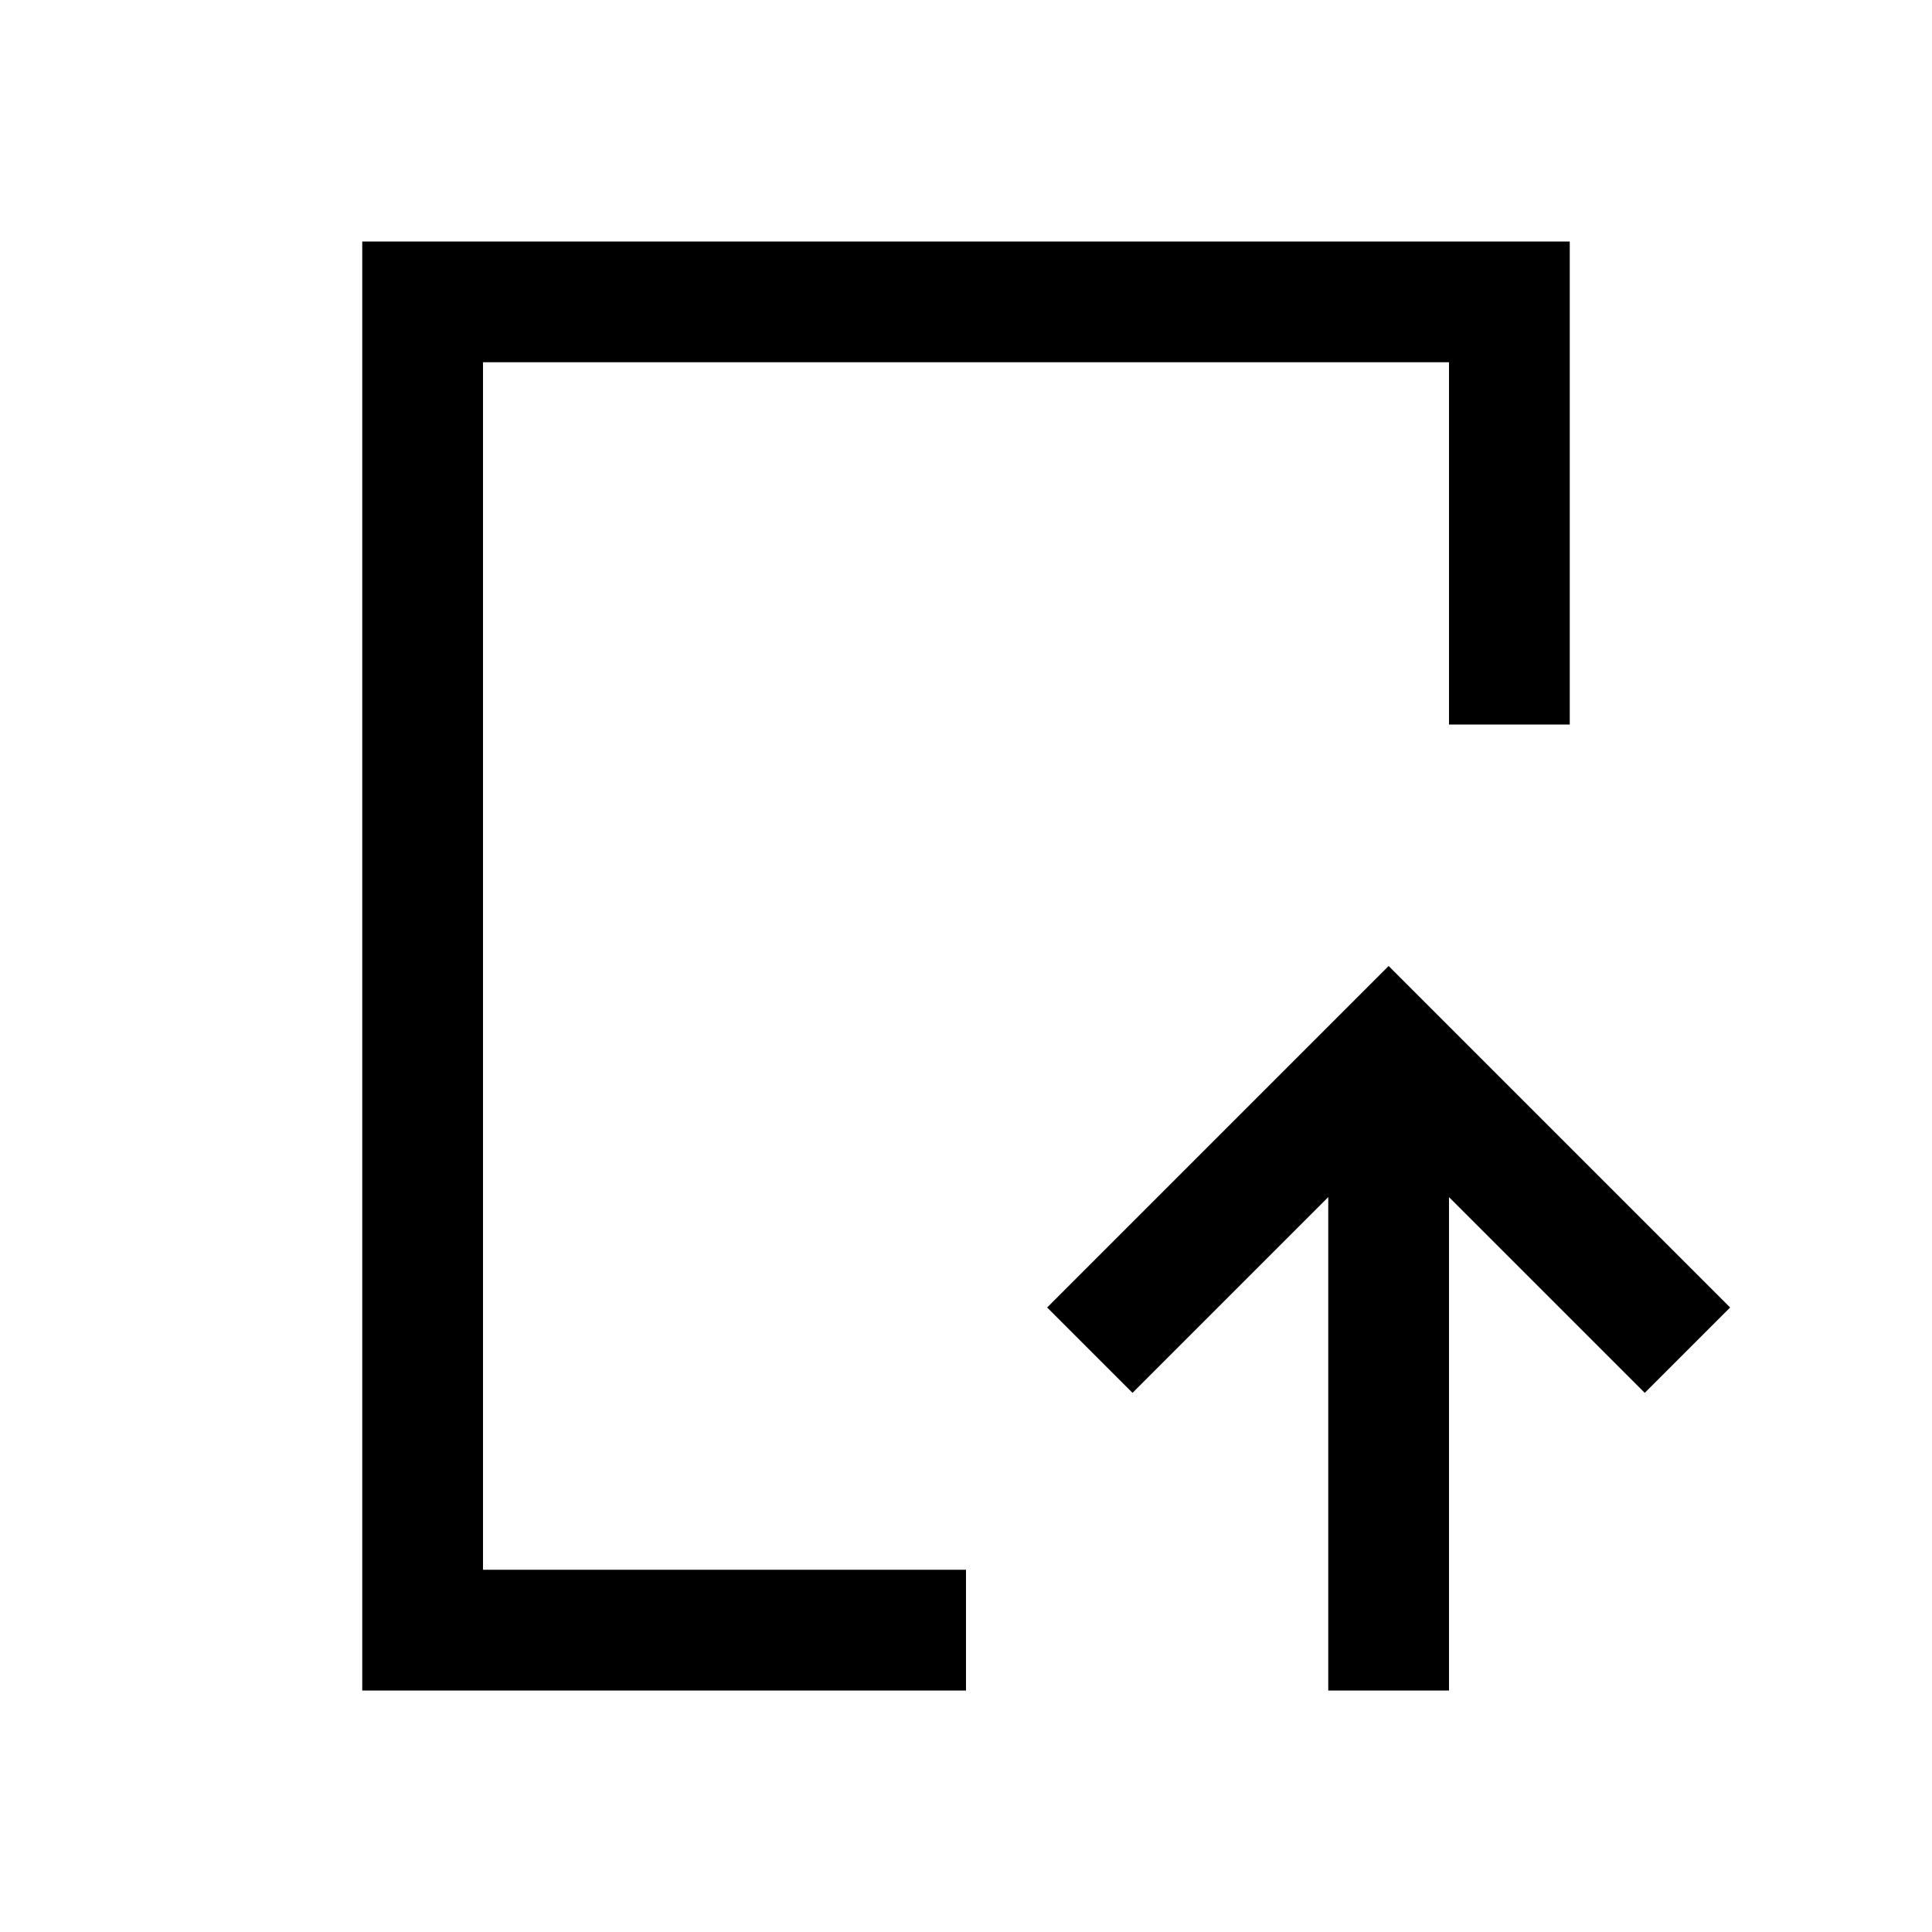
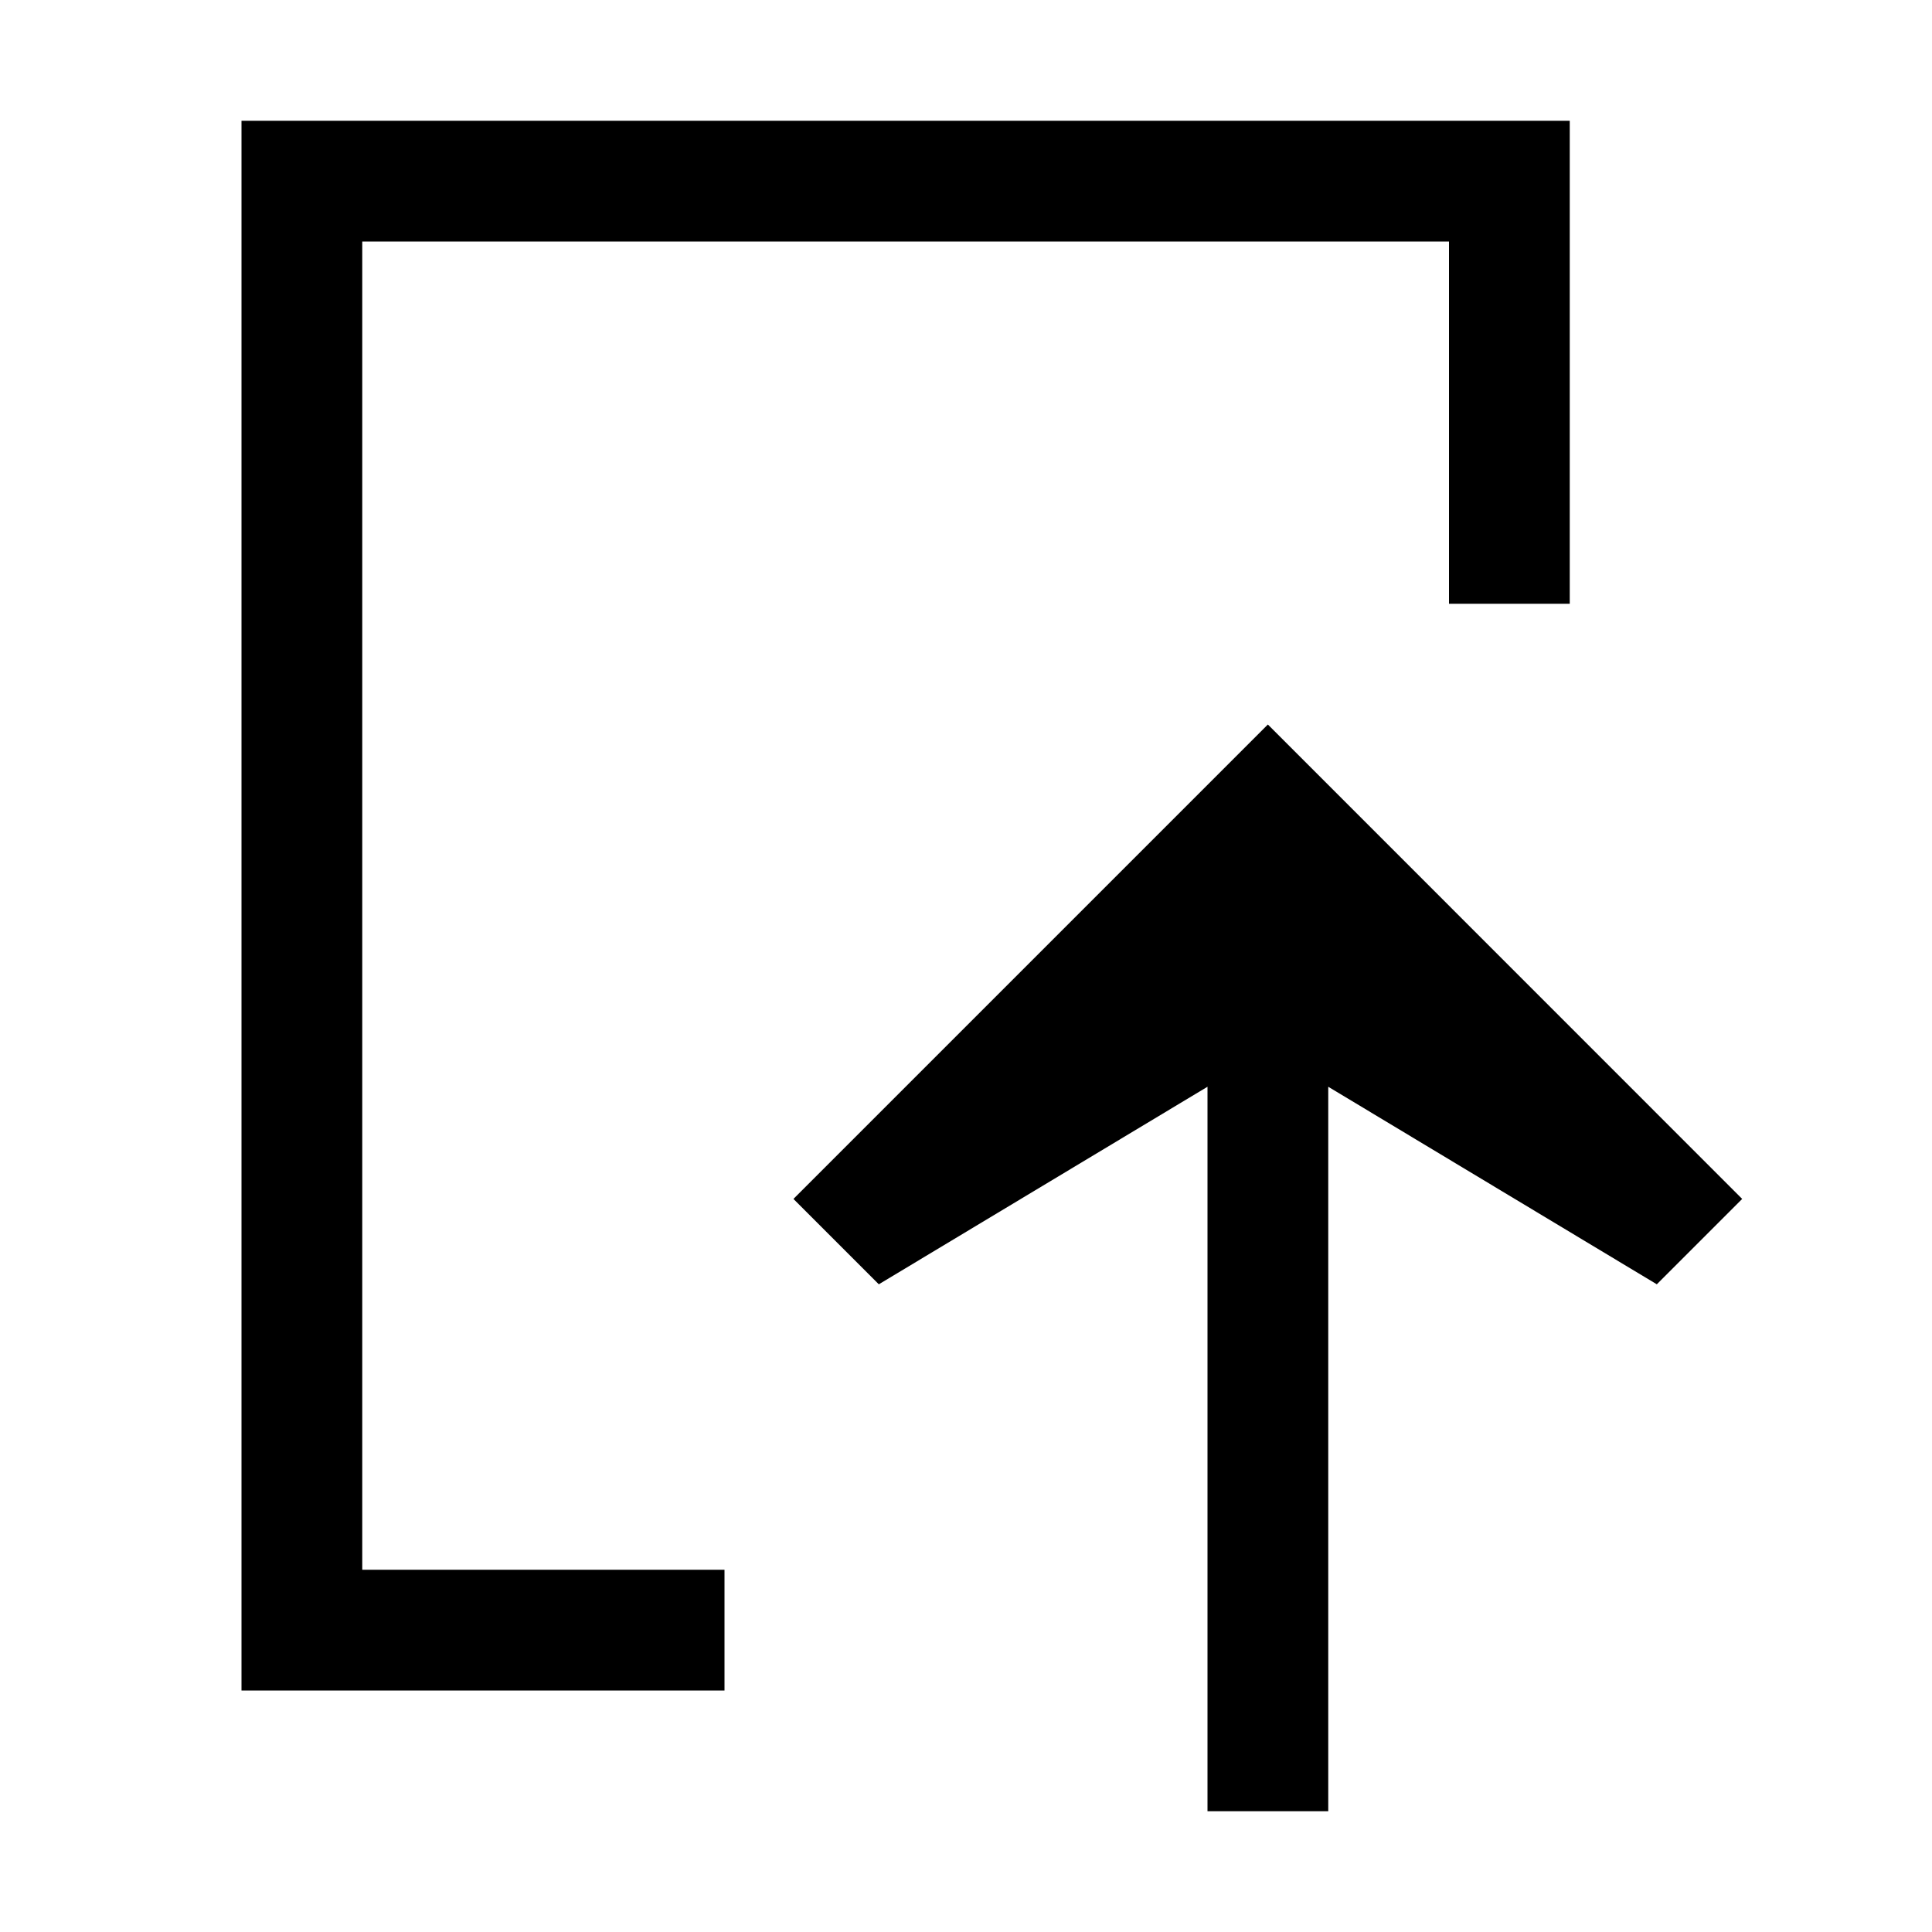
- <svg xmlns="http://www.w3.org/2000/svg" viewBox="0 0 16 16">
+ <svg xmlns="http://www.w3.org/2000/svg" version="1.1" viewBox="0 0 16 16">
  <defs id="defs1">
    <style type="text/css" id="current-color-scheme">
.ColorScheme-Text {
color:#000;
}
</style>
  </defs>
-   <path style="fill:currentColor;fill-opacity:1;stroke:none" d="m 3,2 v 1 10 1 h 1 4 v -1 h -4 v -10 h 8 v 3 h 1 v -3 -1 h -1 -8 -1 z  m 8.5,6 l -1.879,1.879 -.949,.949 .707,.707 .949,-.949 .672,-.672 v 4.086 h 1 v -4.086 l .672,.672 .949,.949 .707,-.707 -.949,-.949 -1.879,-1.879 z " class="ColorScheme-Text" />
+   <path style="fill:currentColor;fill-opacity:1;stroke:none" id="path4" d="M 2,1 V 14 H 6 V 13 H 3 V 2 h 9 v 3 h 1 V 1 Z m 8.5,5 -3.929,3.929 0.707,0.707 L 10,9 v 6 h 1 V 9 l 2.721,1.636 0.707,-0.707 z" class="ColorScheme-Text" />
</svg>
